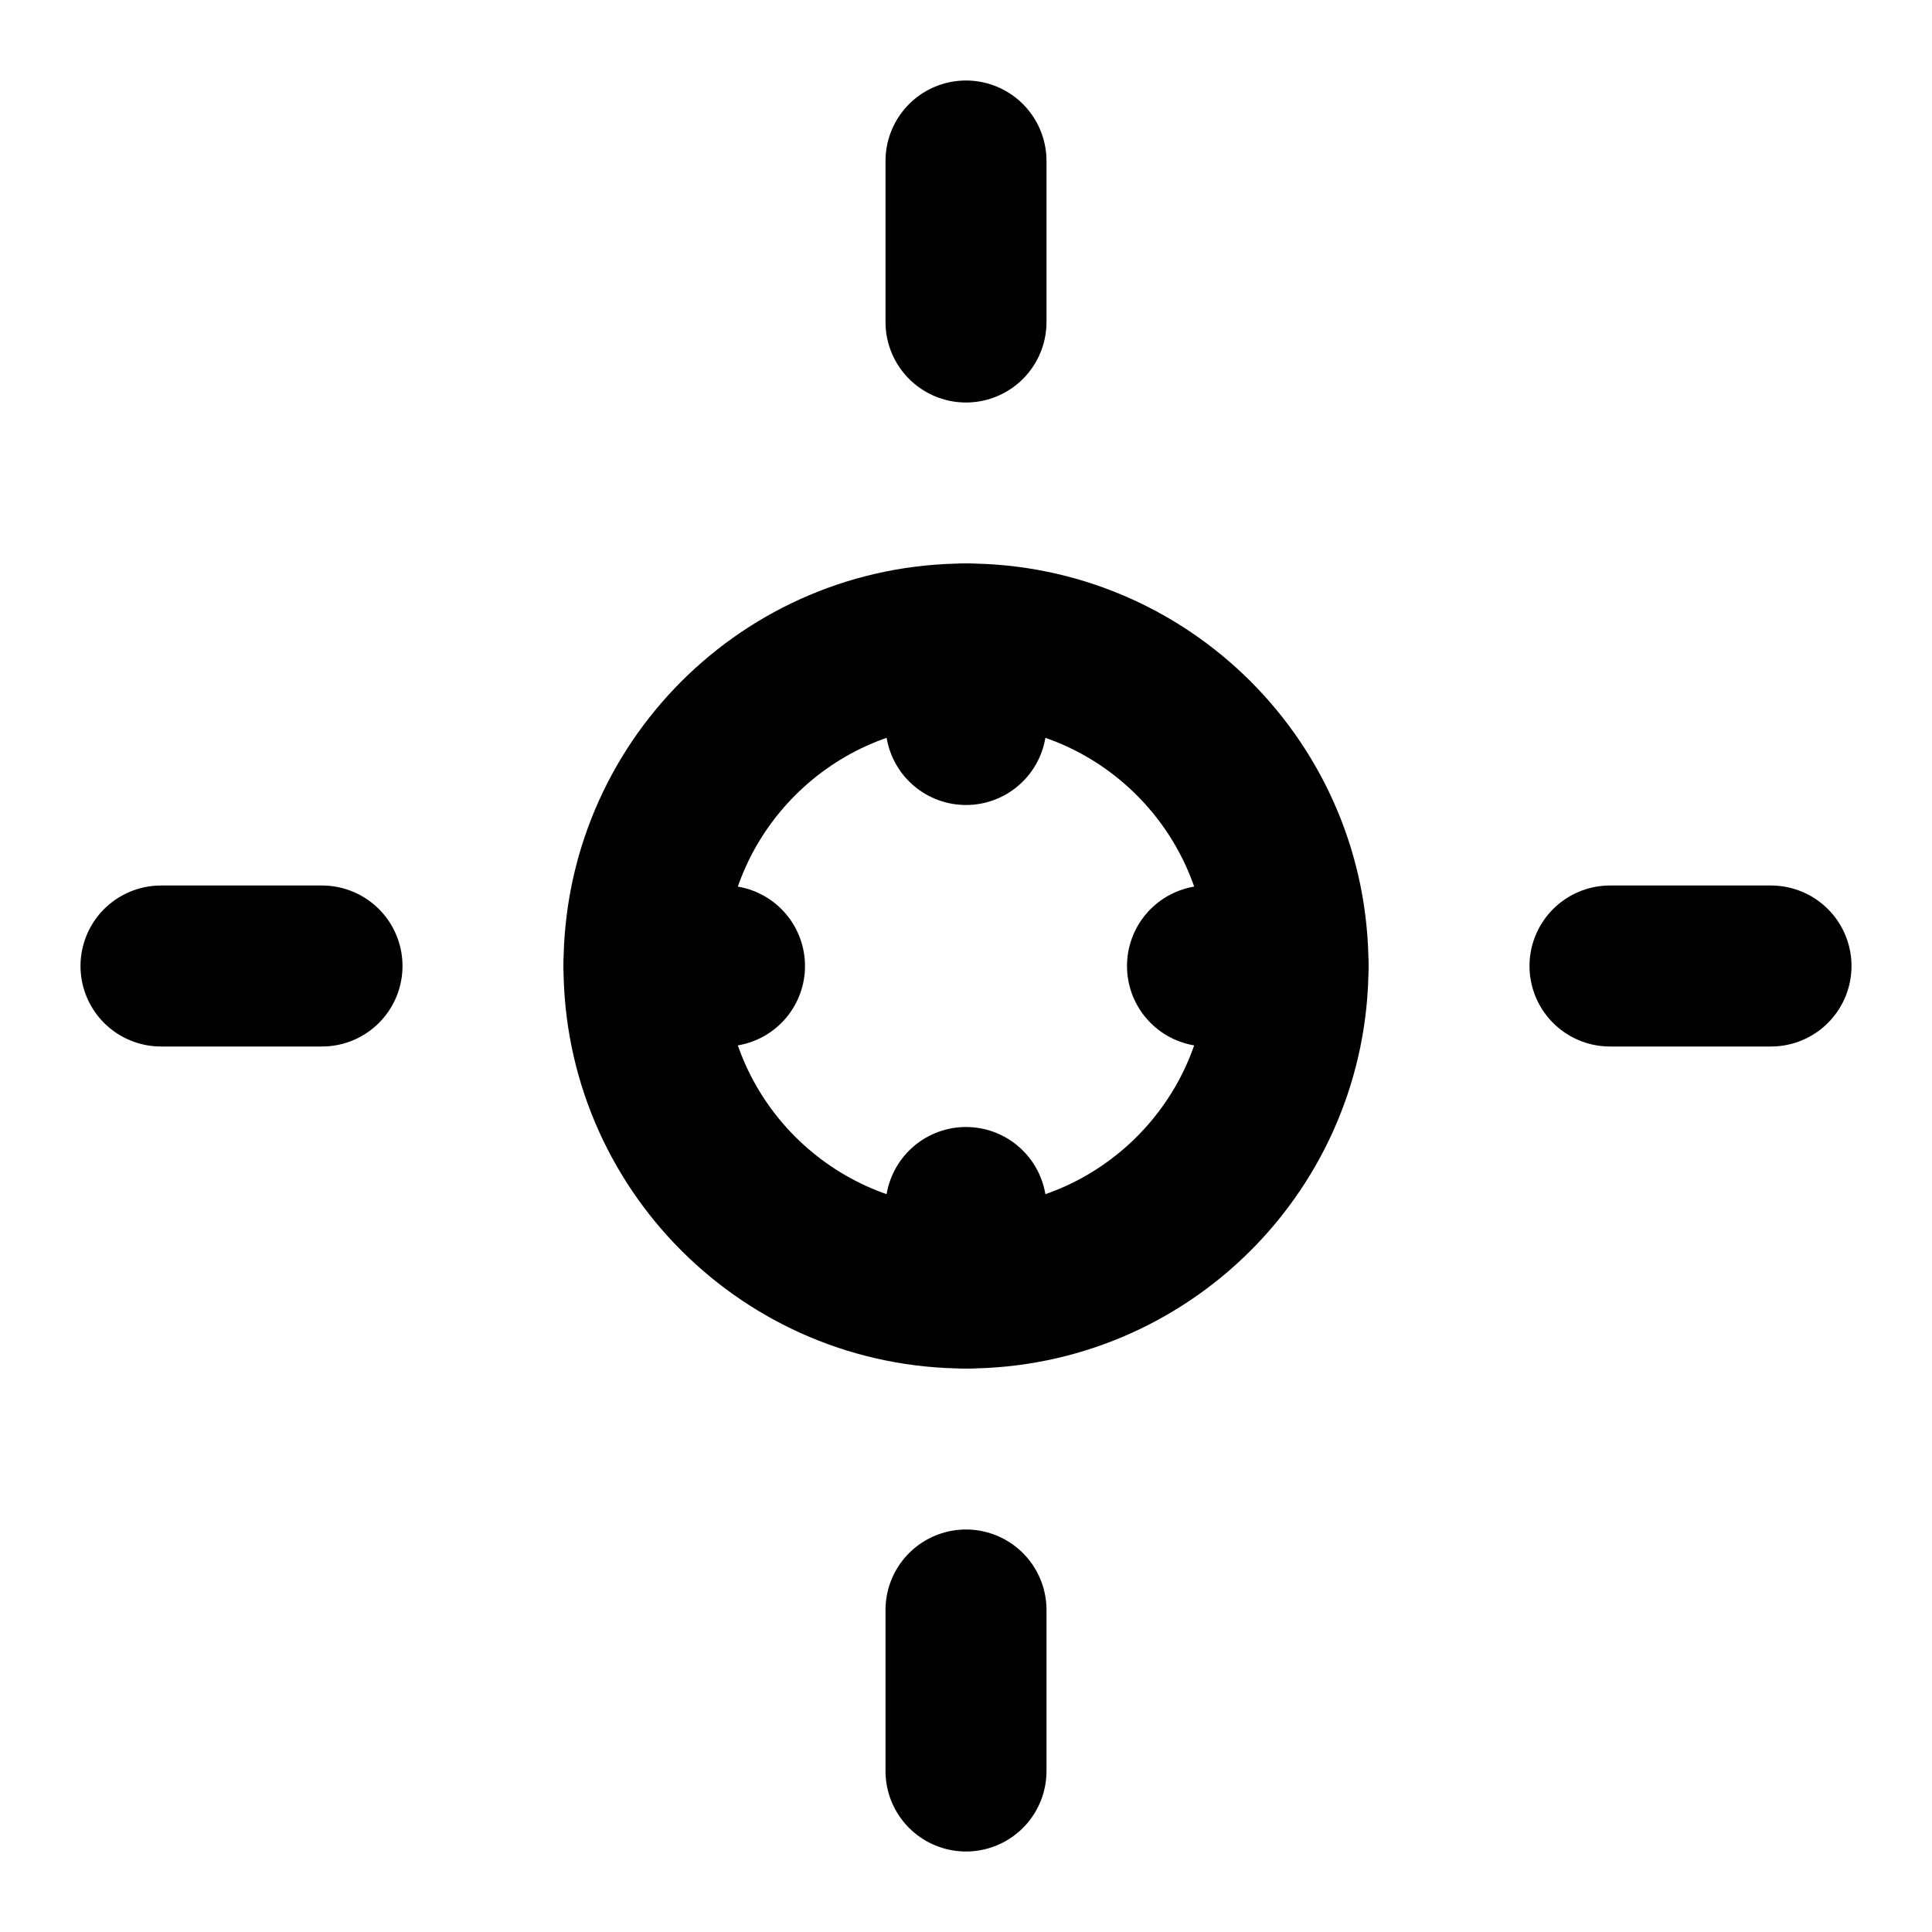
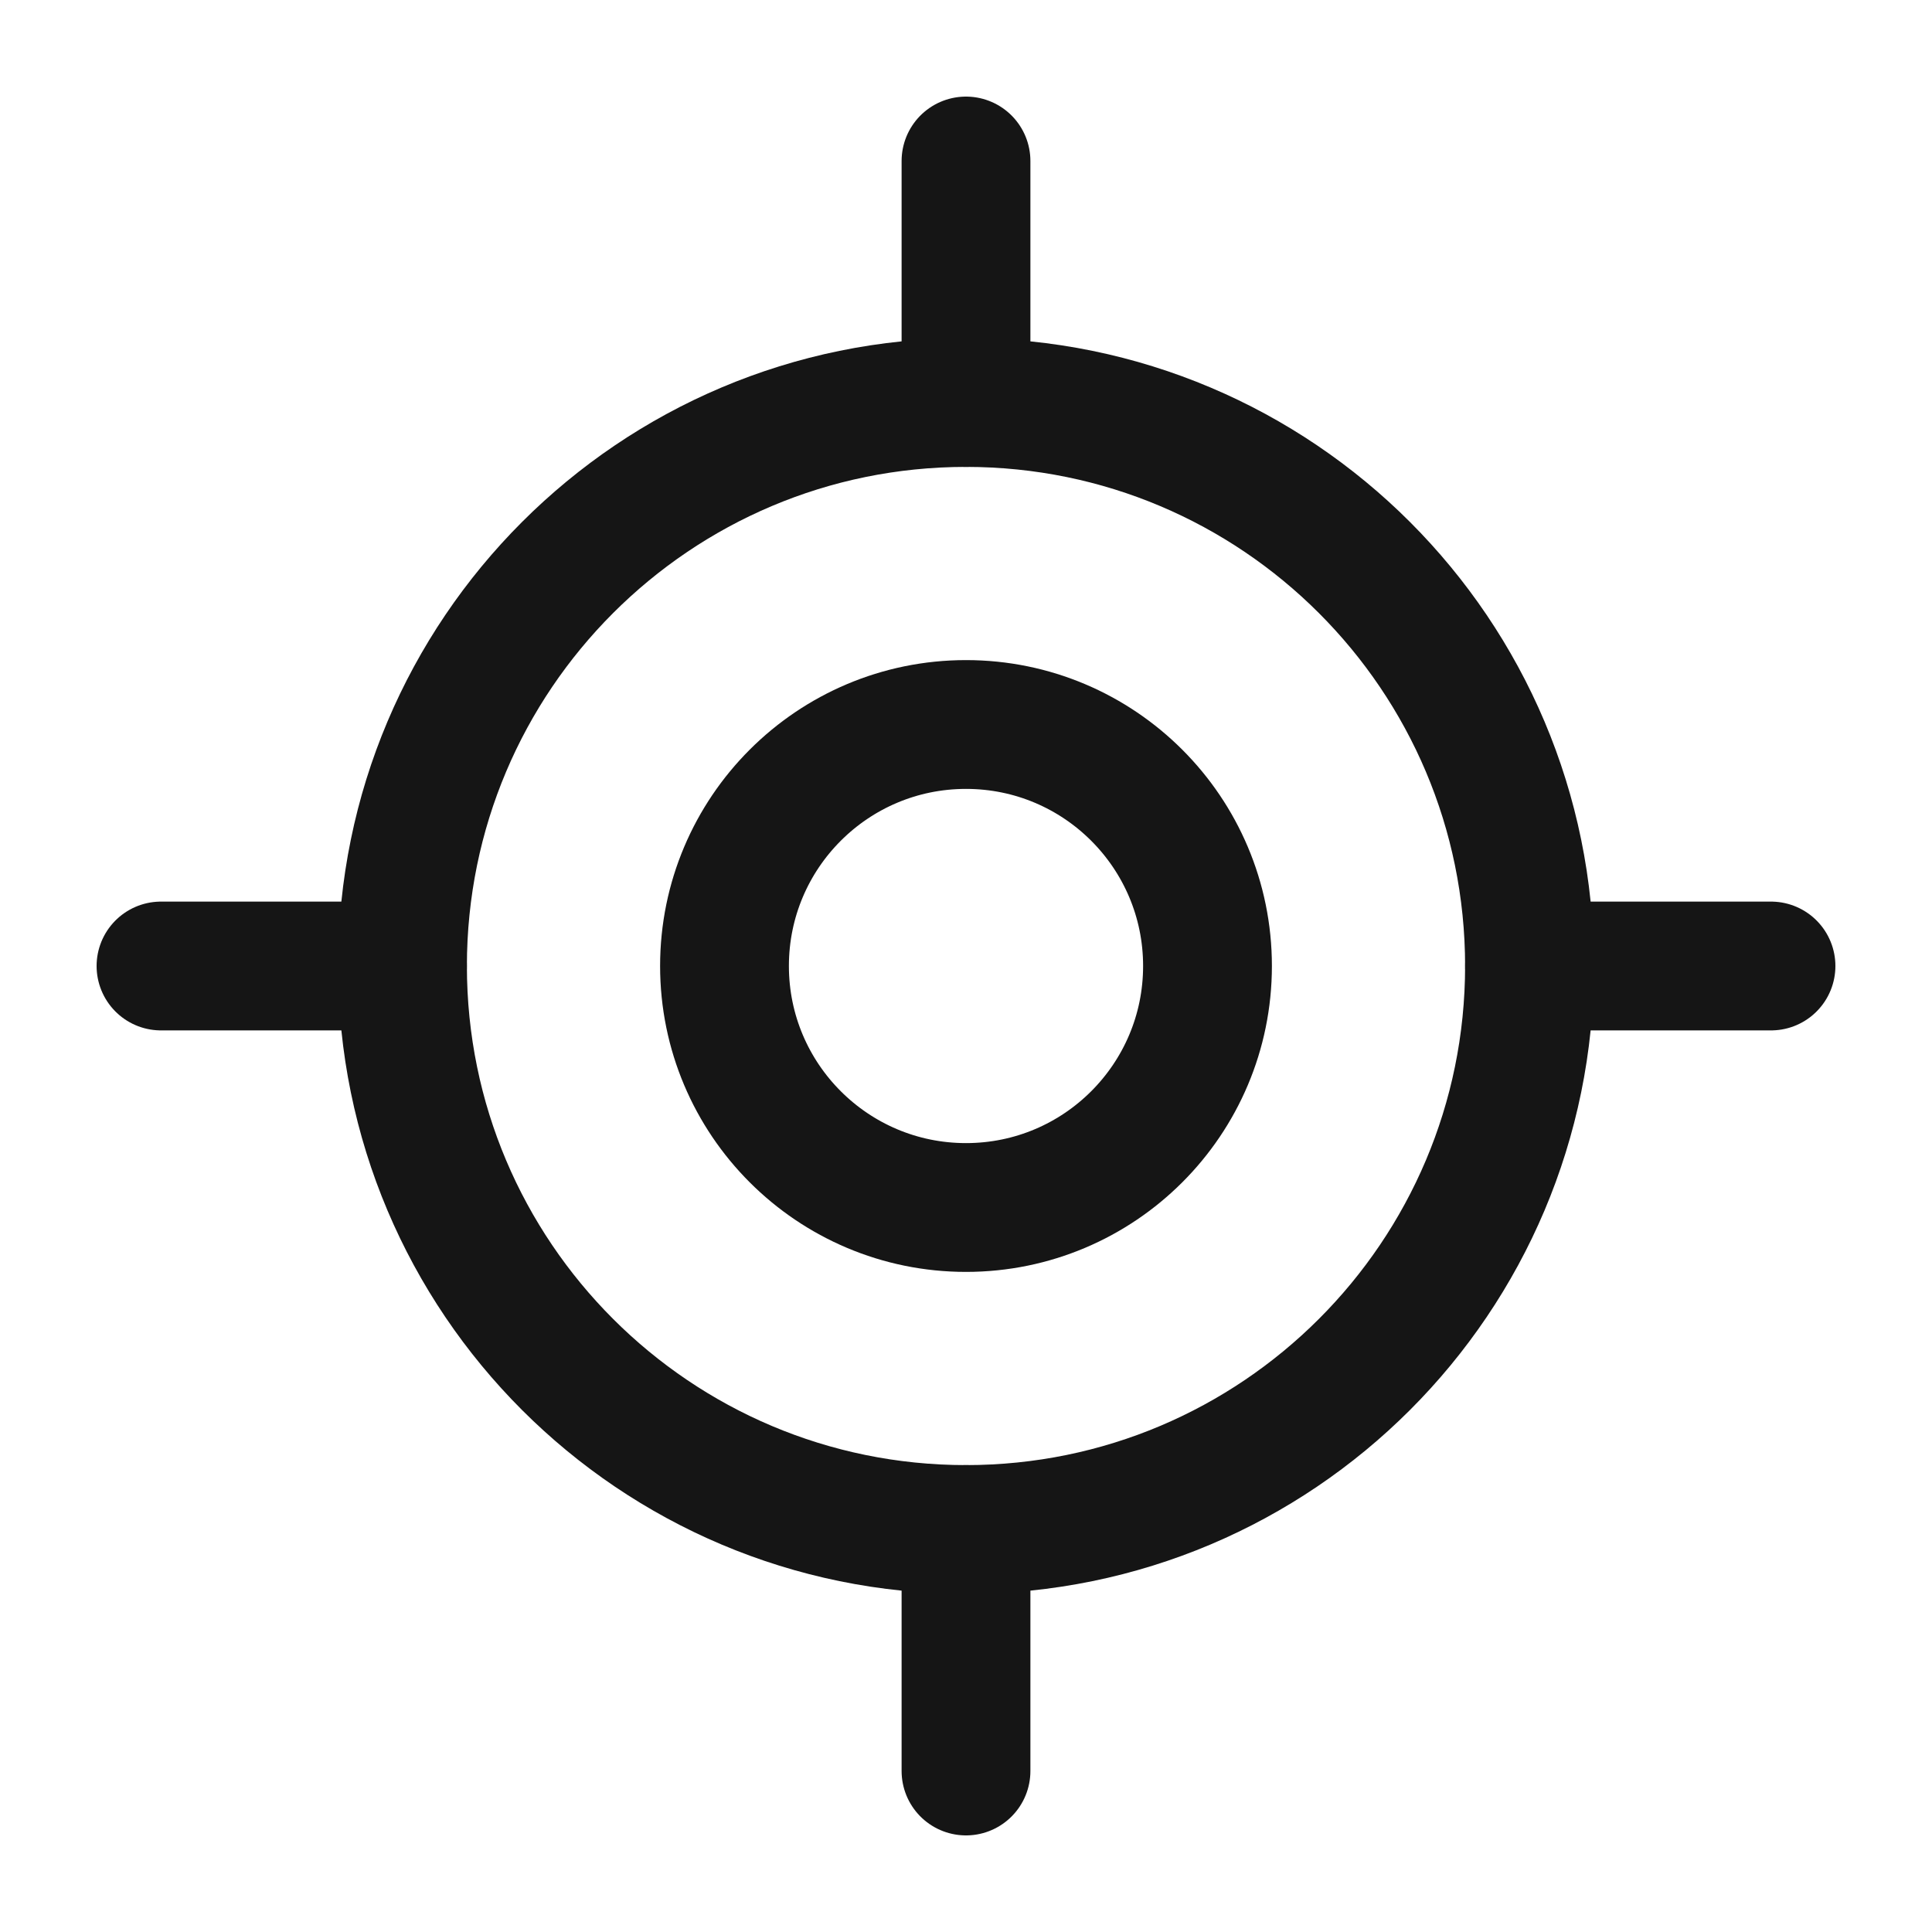
- <svg xmlns="http://www.w3.org/2000/svg" viewBox="0 0 24 24" fill="none" stroke="currentColor" stroke-width="2" stroke-linecap="round" stroke-linejoin="round">
-   <circle cx="12" cy="12" r="4" />
-   <path d="M12 2v2M12 20v2M2 12h2M20 12h2" />
-   <path d="M12 8v1M12 15v1M8 12h1M15 12h1" />
+ <svg xmlns="http://www.w3.org/2000/svg" viewBox="0 0 24 24" fill="none" stroke="#151515" stroke-width="1.6" stroke-linecap="round" stroke-linejoin="round" class="lucide lucide-locate-fixed" aria-hidden="true">
+   <line x1="2" x2="5" y1="12" y2="12" />
+   <line x1="19" x2="22" y1="12" y2="12" />
+   <line x1="12" x2="12" y1="2" y2="5" />
+   <line x1="12" x2="12" y1="19" y2="22" />
+   <circle cx="12" cy="12" r="7" />
+   <circle cx="12" cy="12" r="3" />
</svg>
